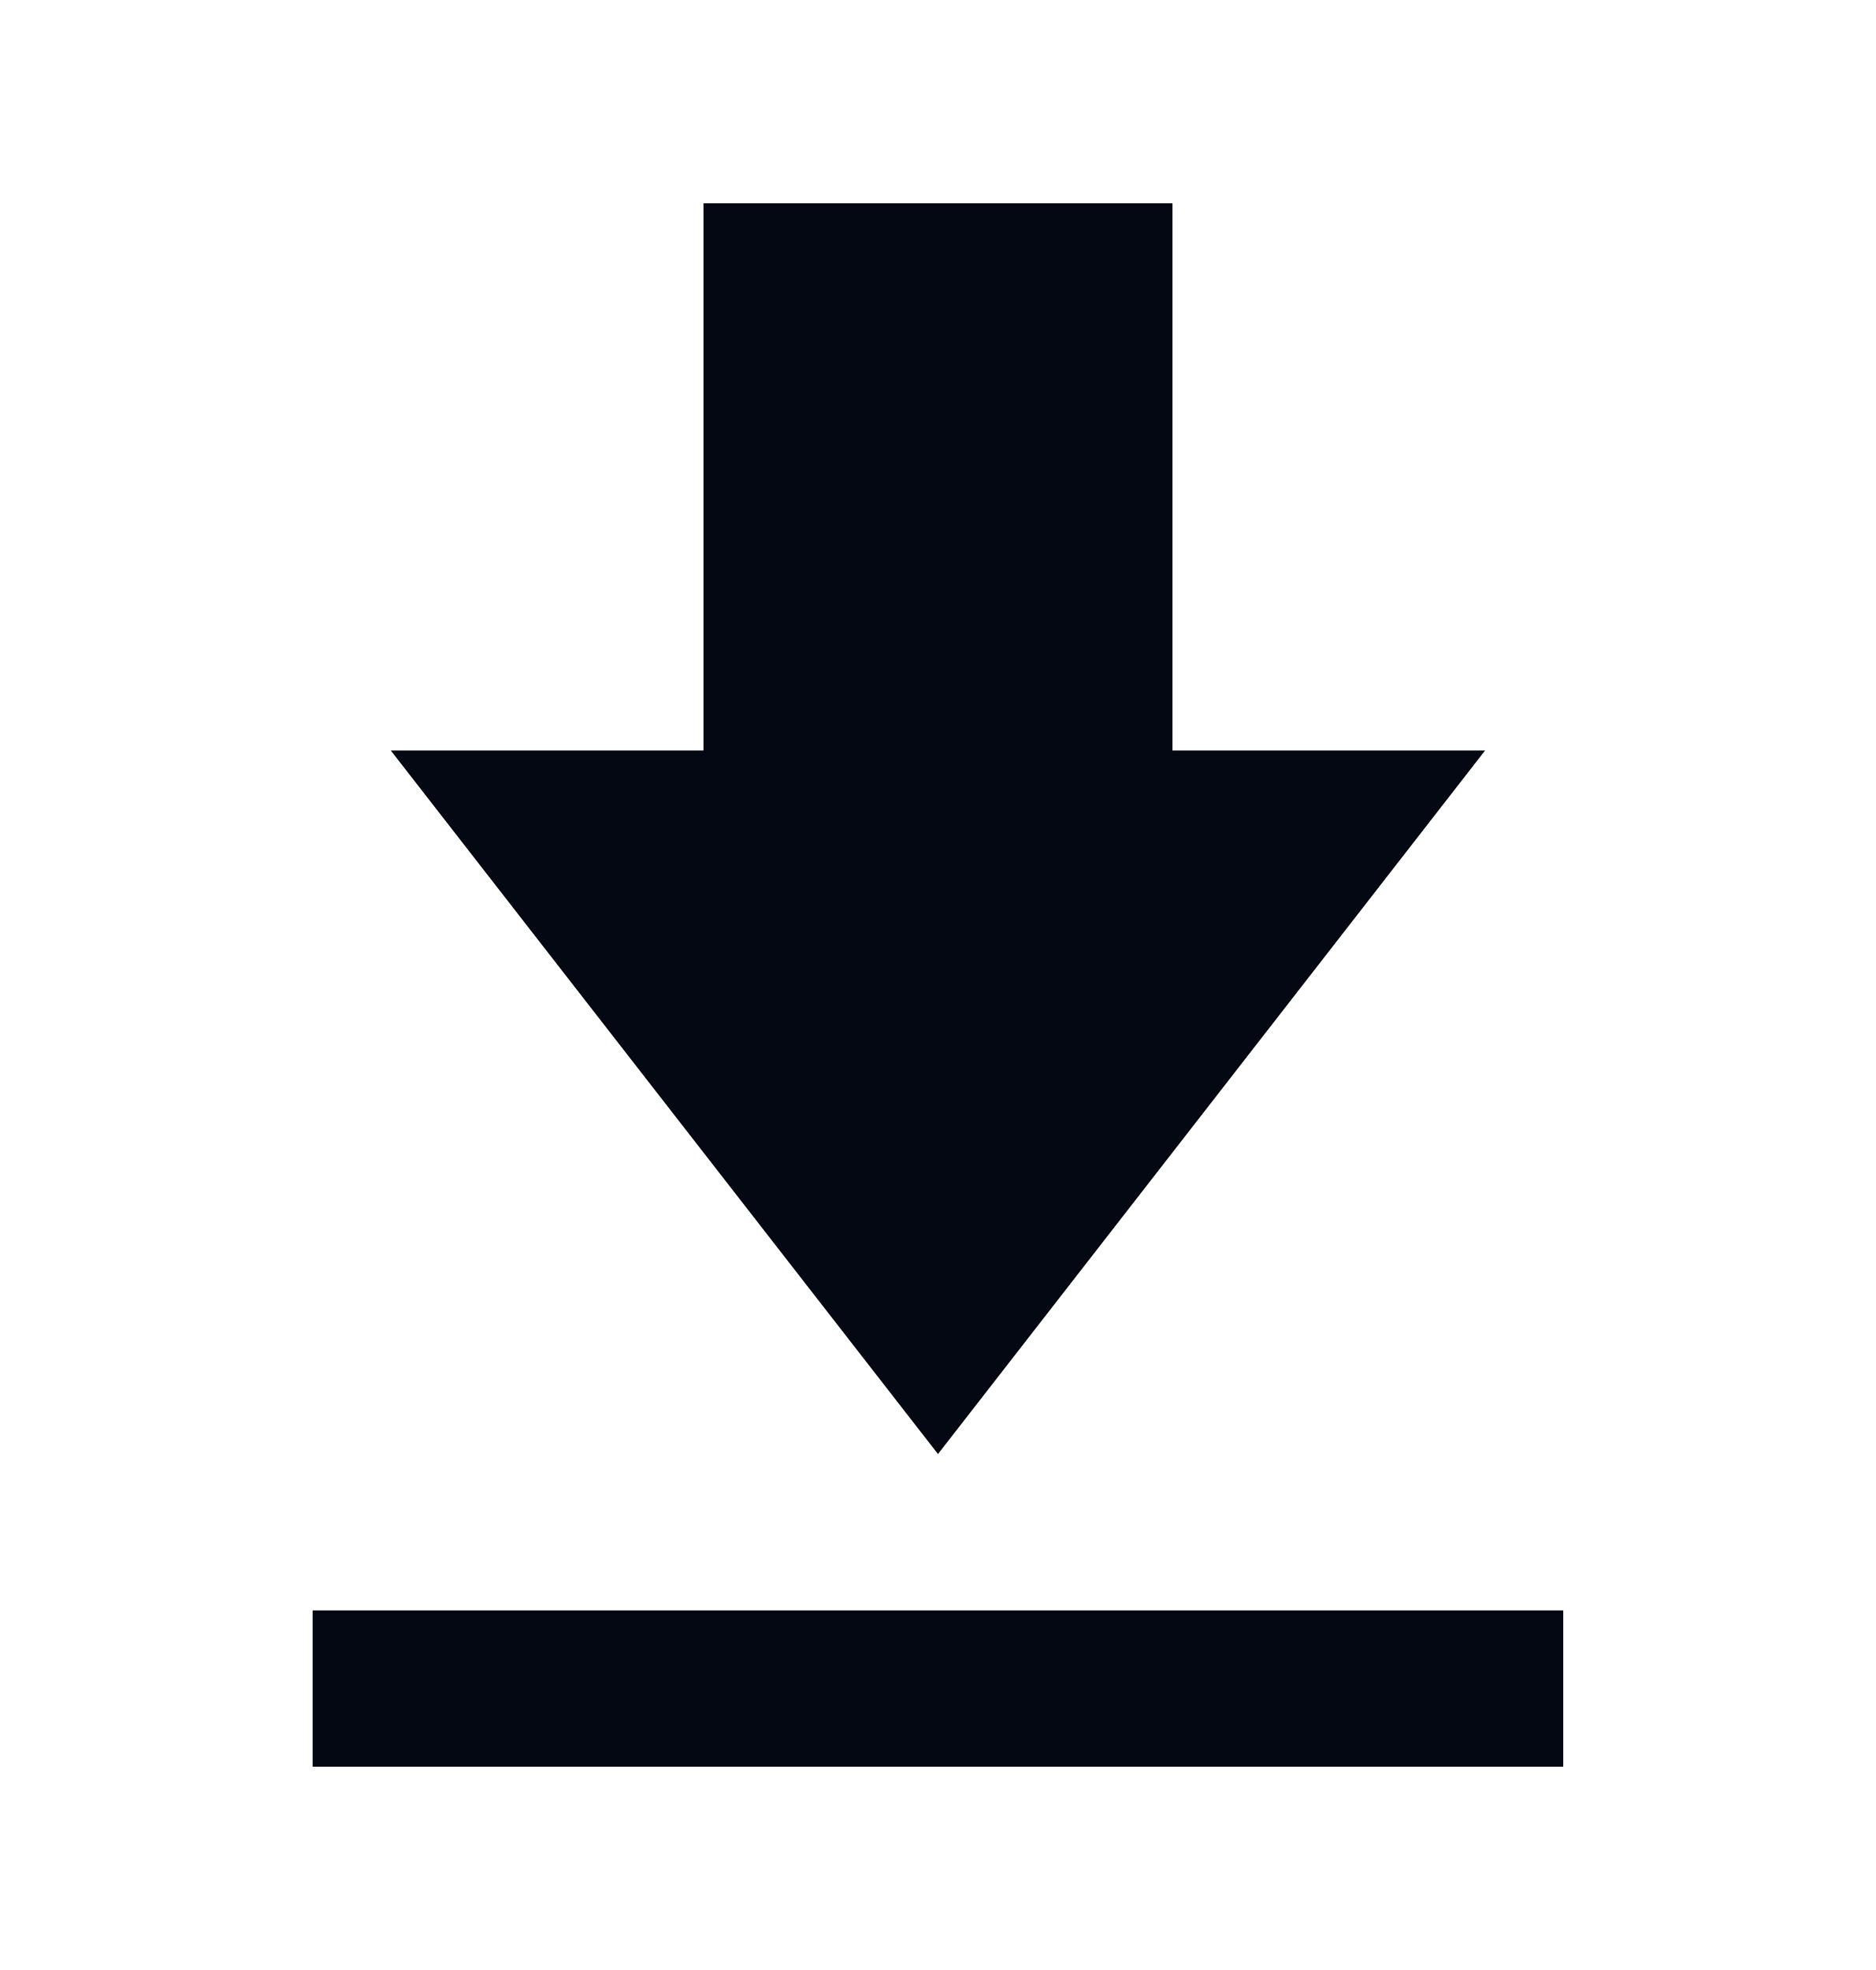
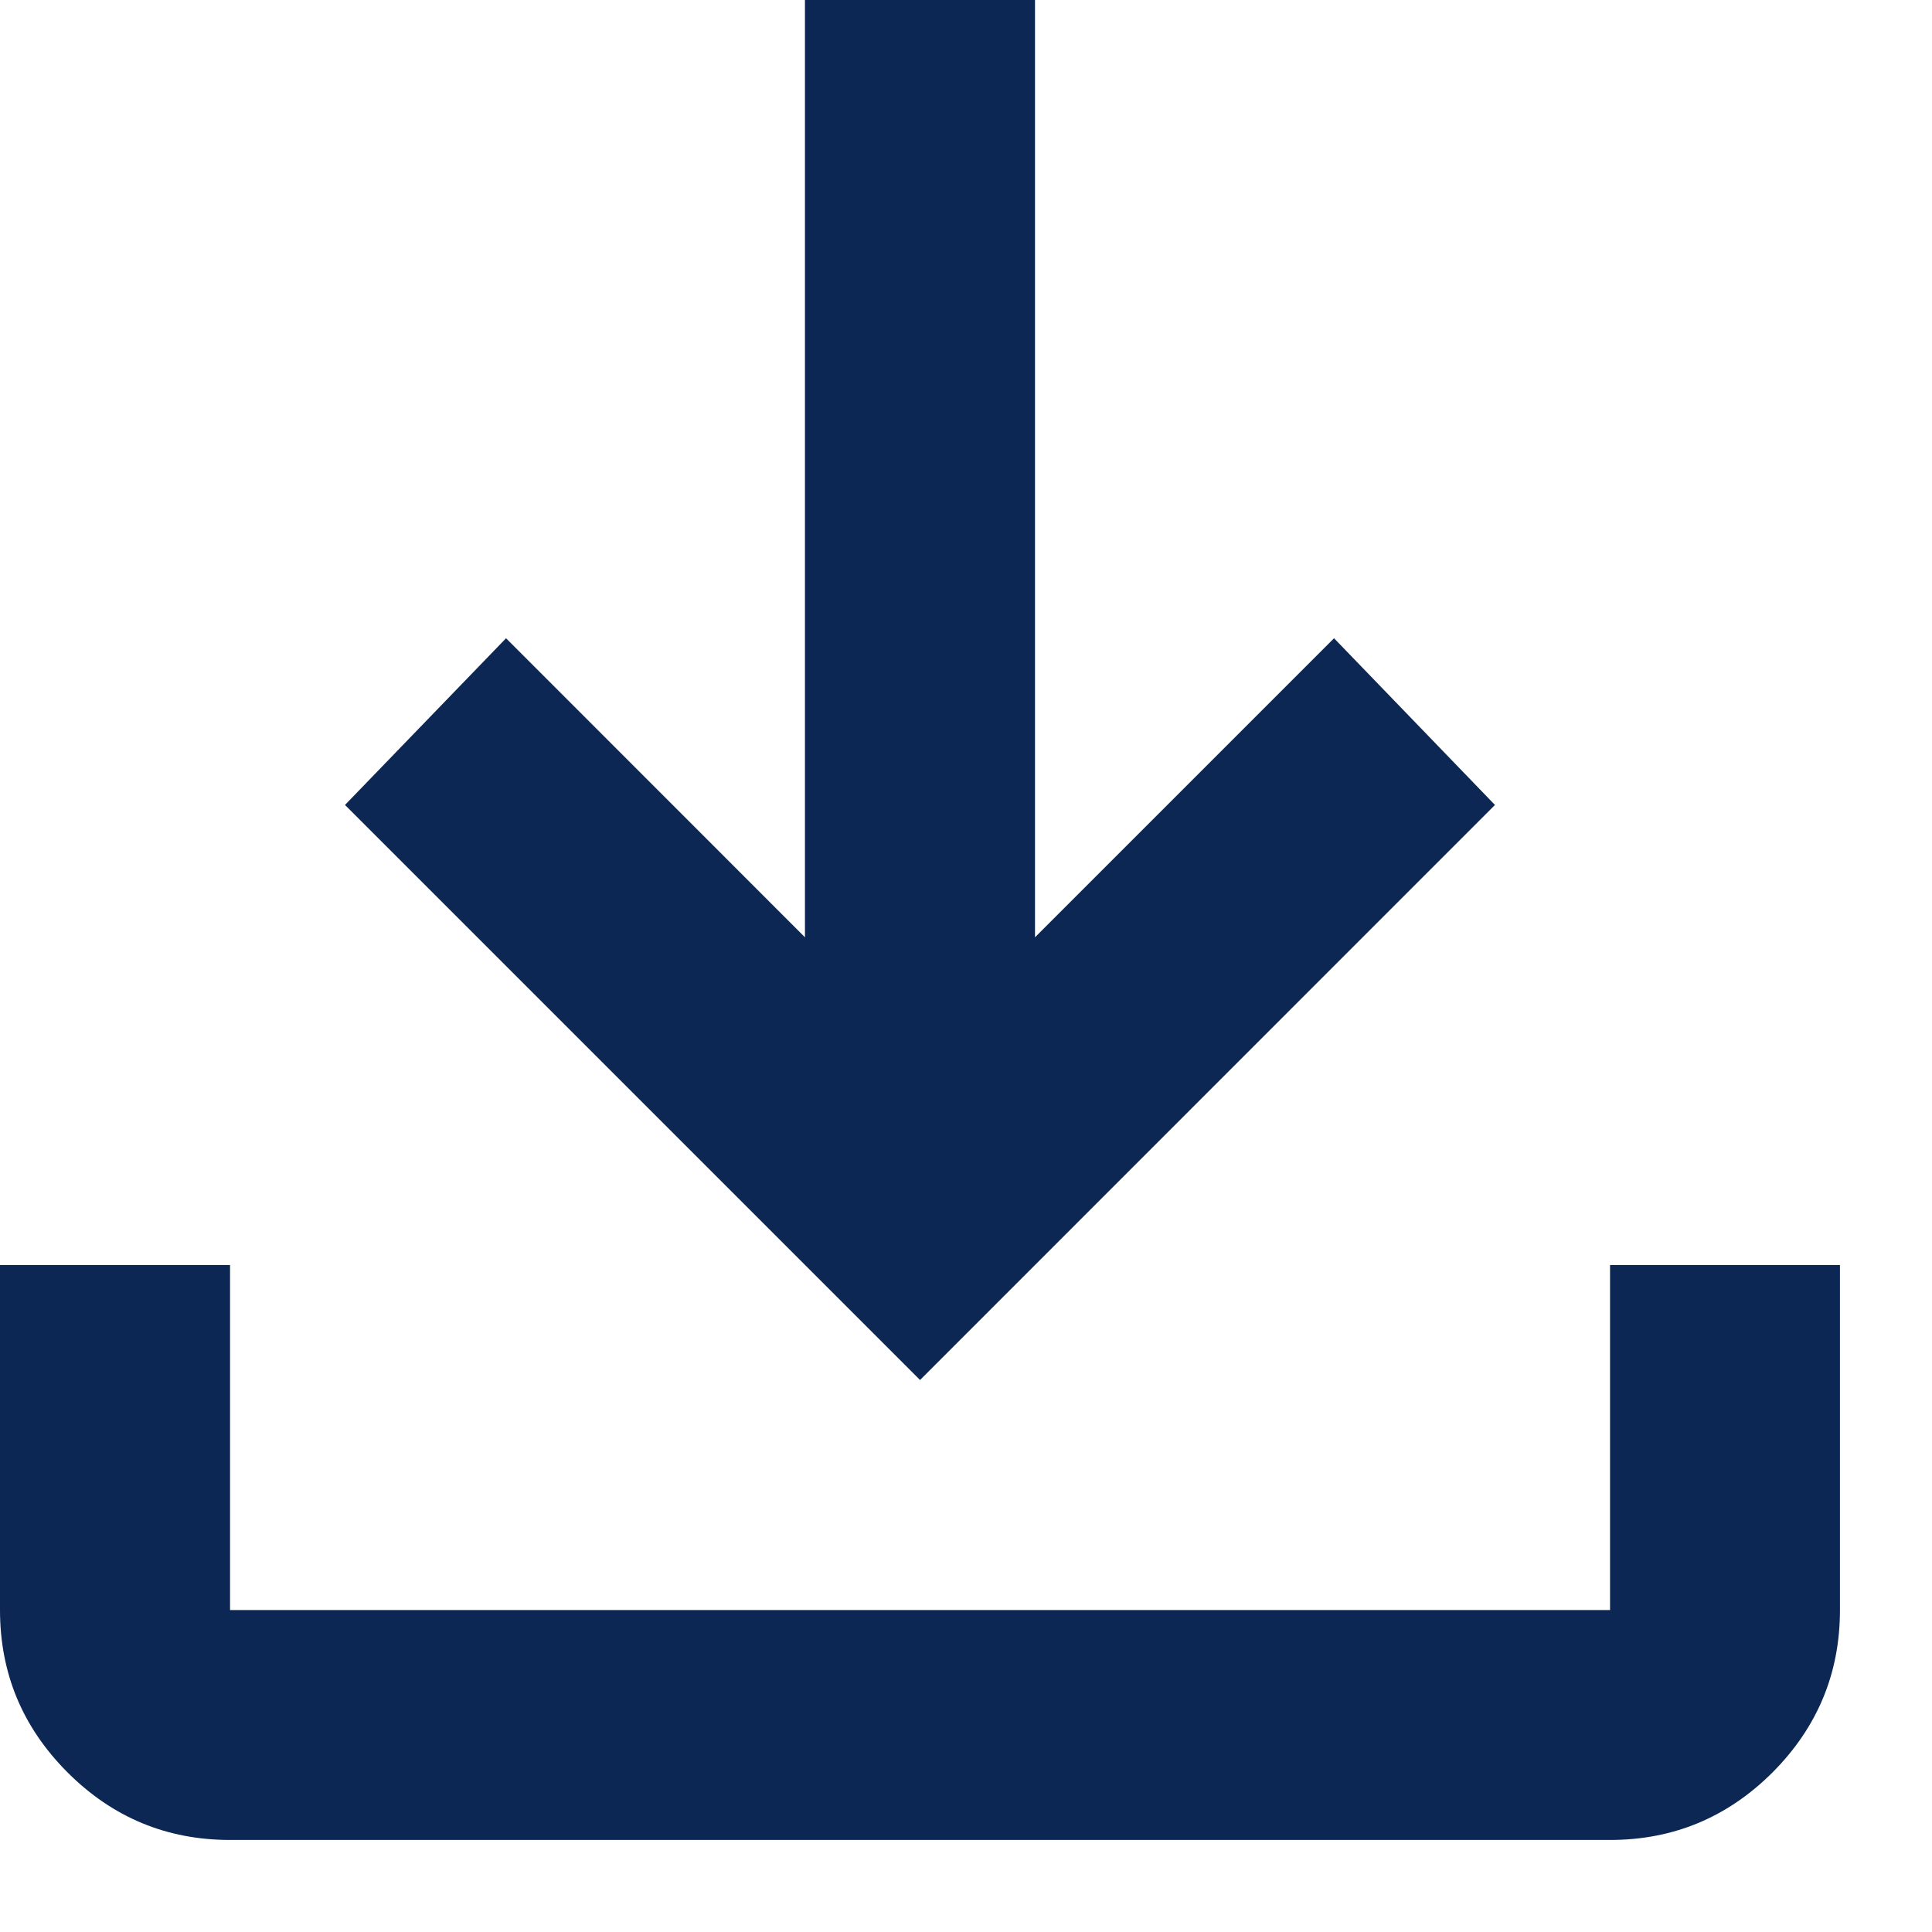
- <svg xmlns="http://www.w3.org/2000/svg" width="20" height="21" viewBox="0 0 20 21" fill="none">
-   <g id="icon-core">
-     <mask id="mask0_721_6481" style="mask-type:alpha" maskUnits="userSpaceOnUse" x="0" y="0" width="20" height="21">
-       <rect id="Bounding box" y="0.5" width="20" height="20" fill="#D9D9D9" />
-     </mask>
-     <g mask="url(#mask0_721_6481)">
-       <path id="download_2" d="M3.333 18.833V17.167H16.666V18.833H3.333ZM10 15.5L4.166 8H7.5V2.167H12.5V8H15.833L10 15.5Z" fill="#030812" />
-     </g>
-   </g>
+ <svg xmlns="http://www.w3.org/2000/svg" width="20" height="20" viewBox="0 0 14 14" fill="none">
+   <path d="M6.667 10L2.5 5.833L3.667 4.625L5.833 6.792V0H7.5V6.792L9.667 4.625L10.833 5.833L6.667 10ZM1.667 13.333C1.208 13.333 0.816 13.17 0.49 12.844C0.163 12.517 0 12.125 0 11.667V9.167H1.667V11.667H11.667V9.167H13.333V11.667C13.333 12.125 13.17 12.517 12.844 12.844C12.517 13.17 12.125 13.333 11.667 13.333H1.667Z" fill="#0C2753" />
</svg>
